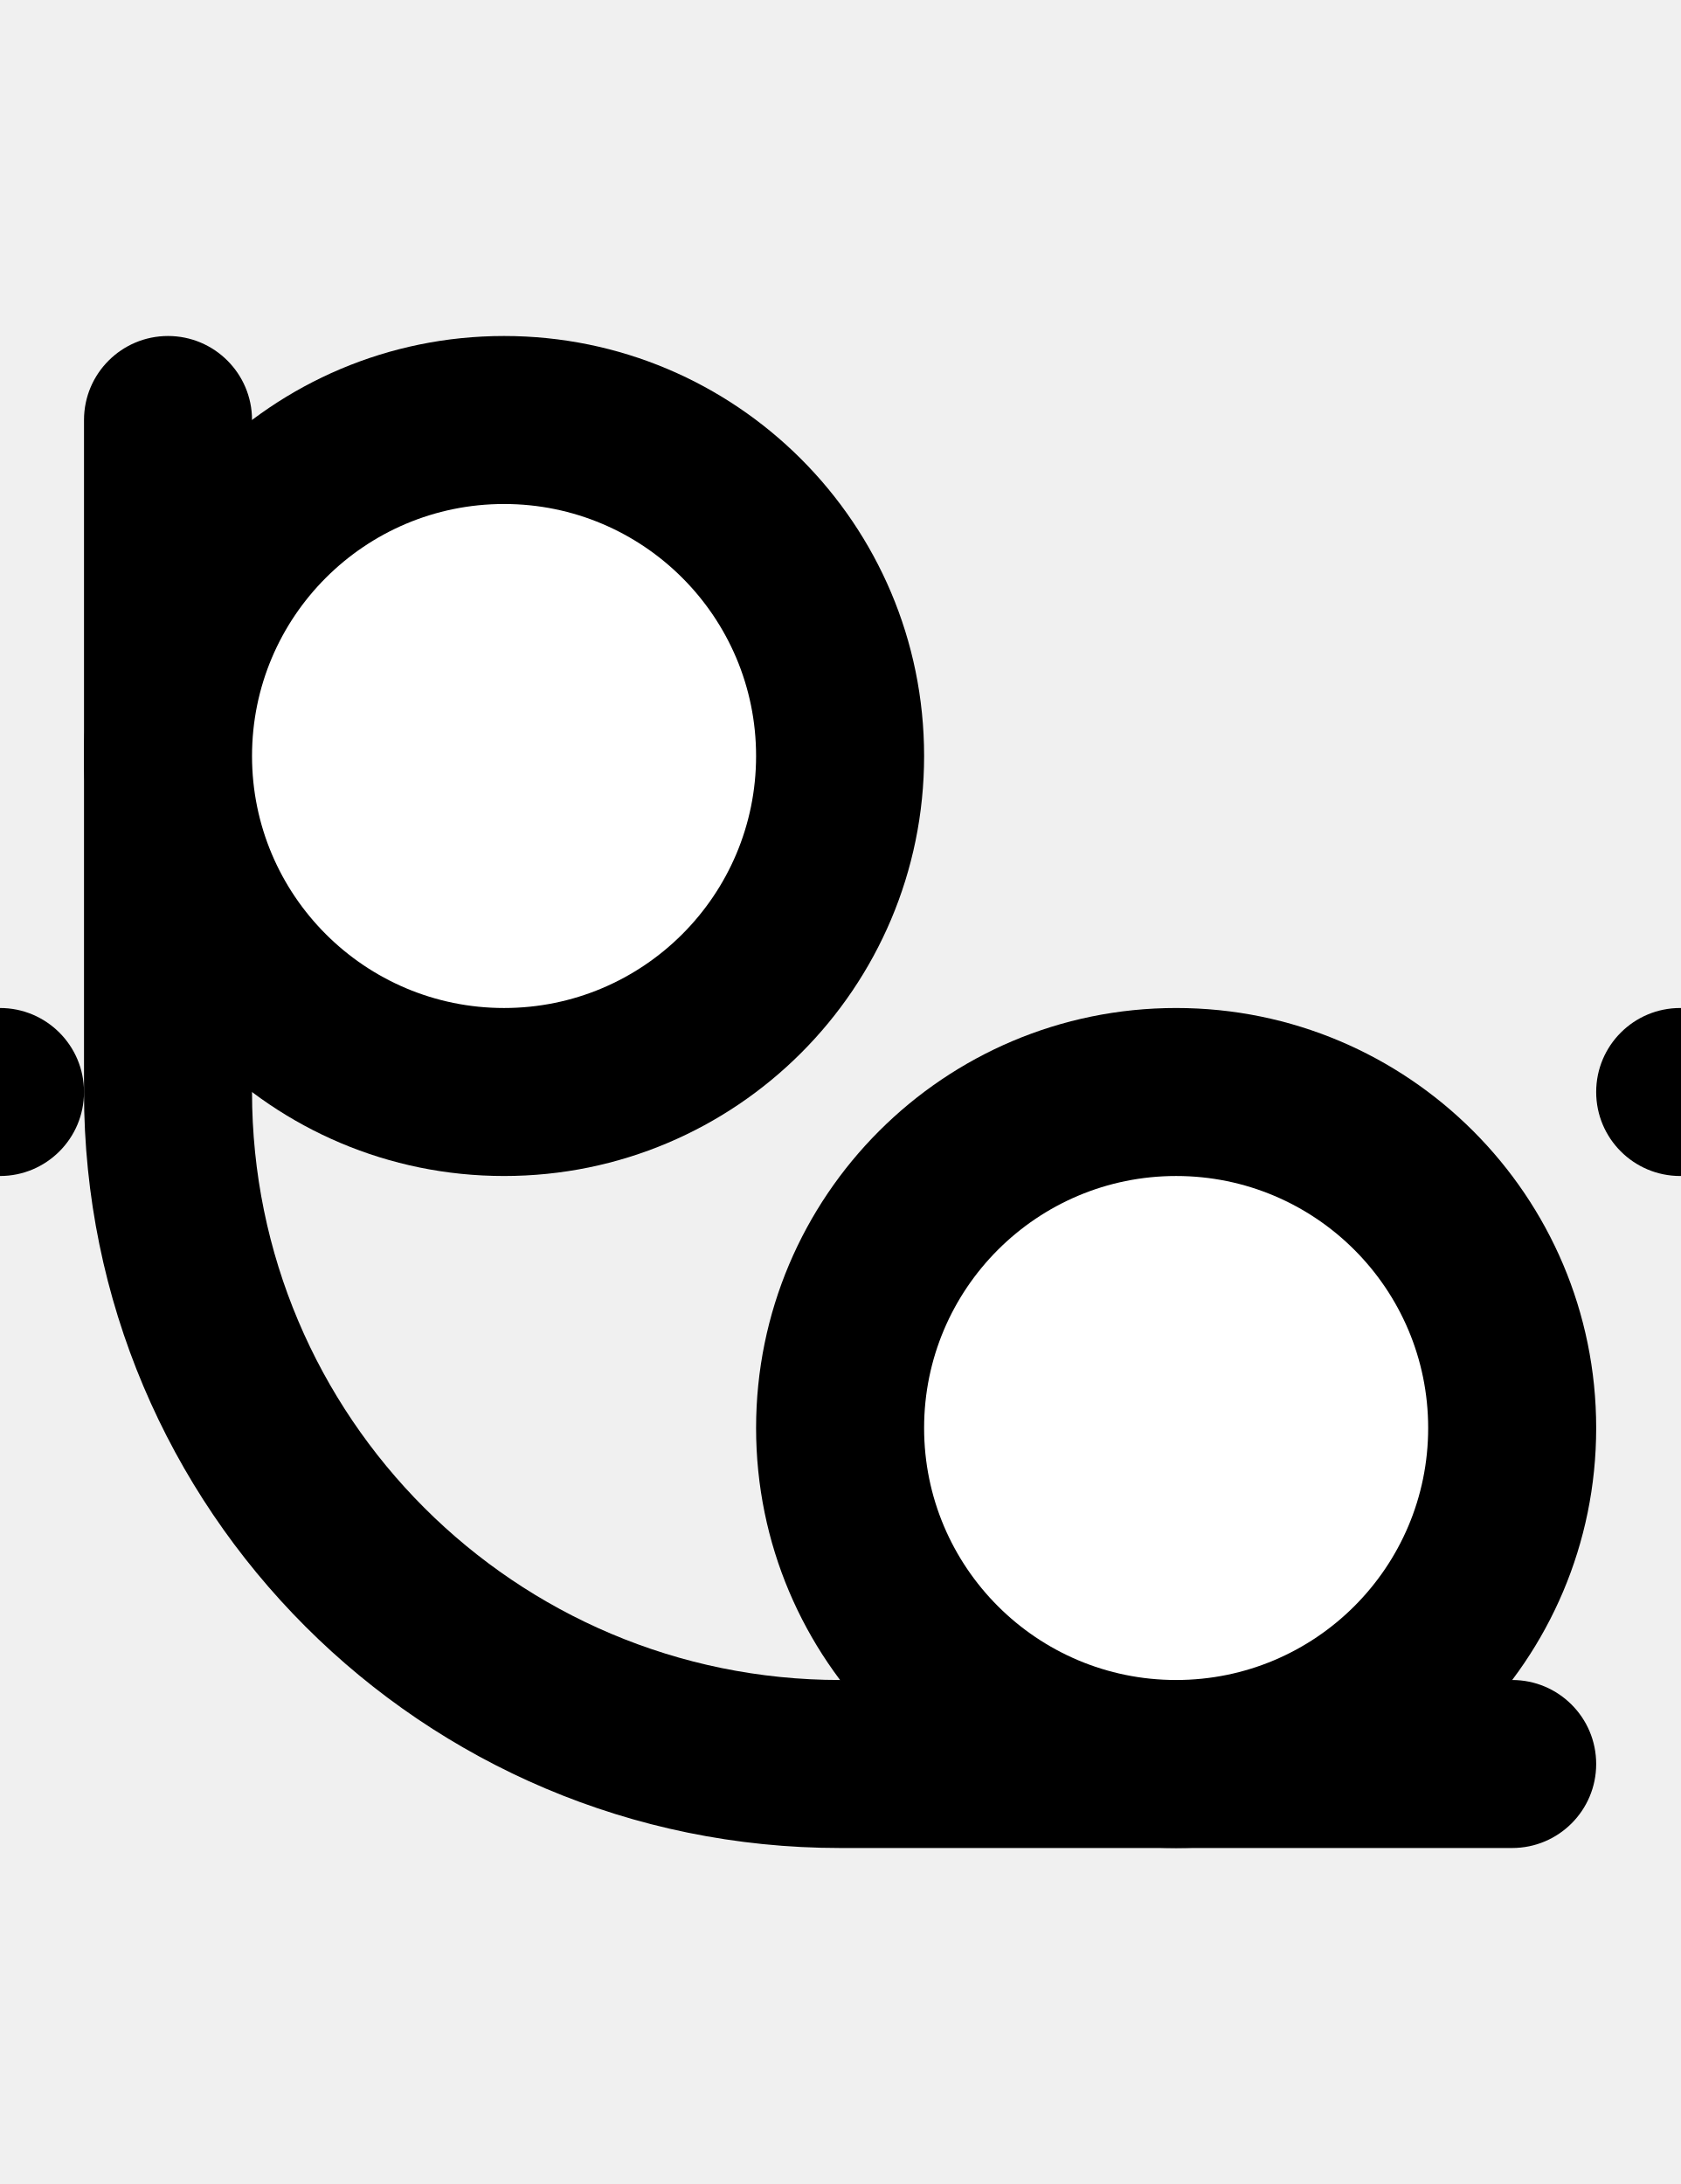
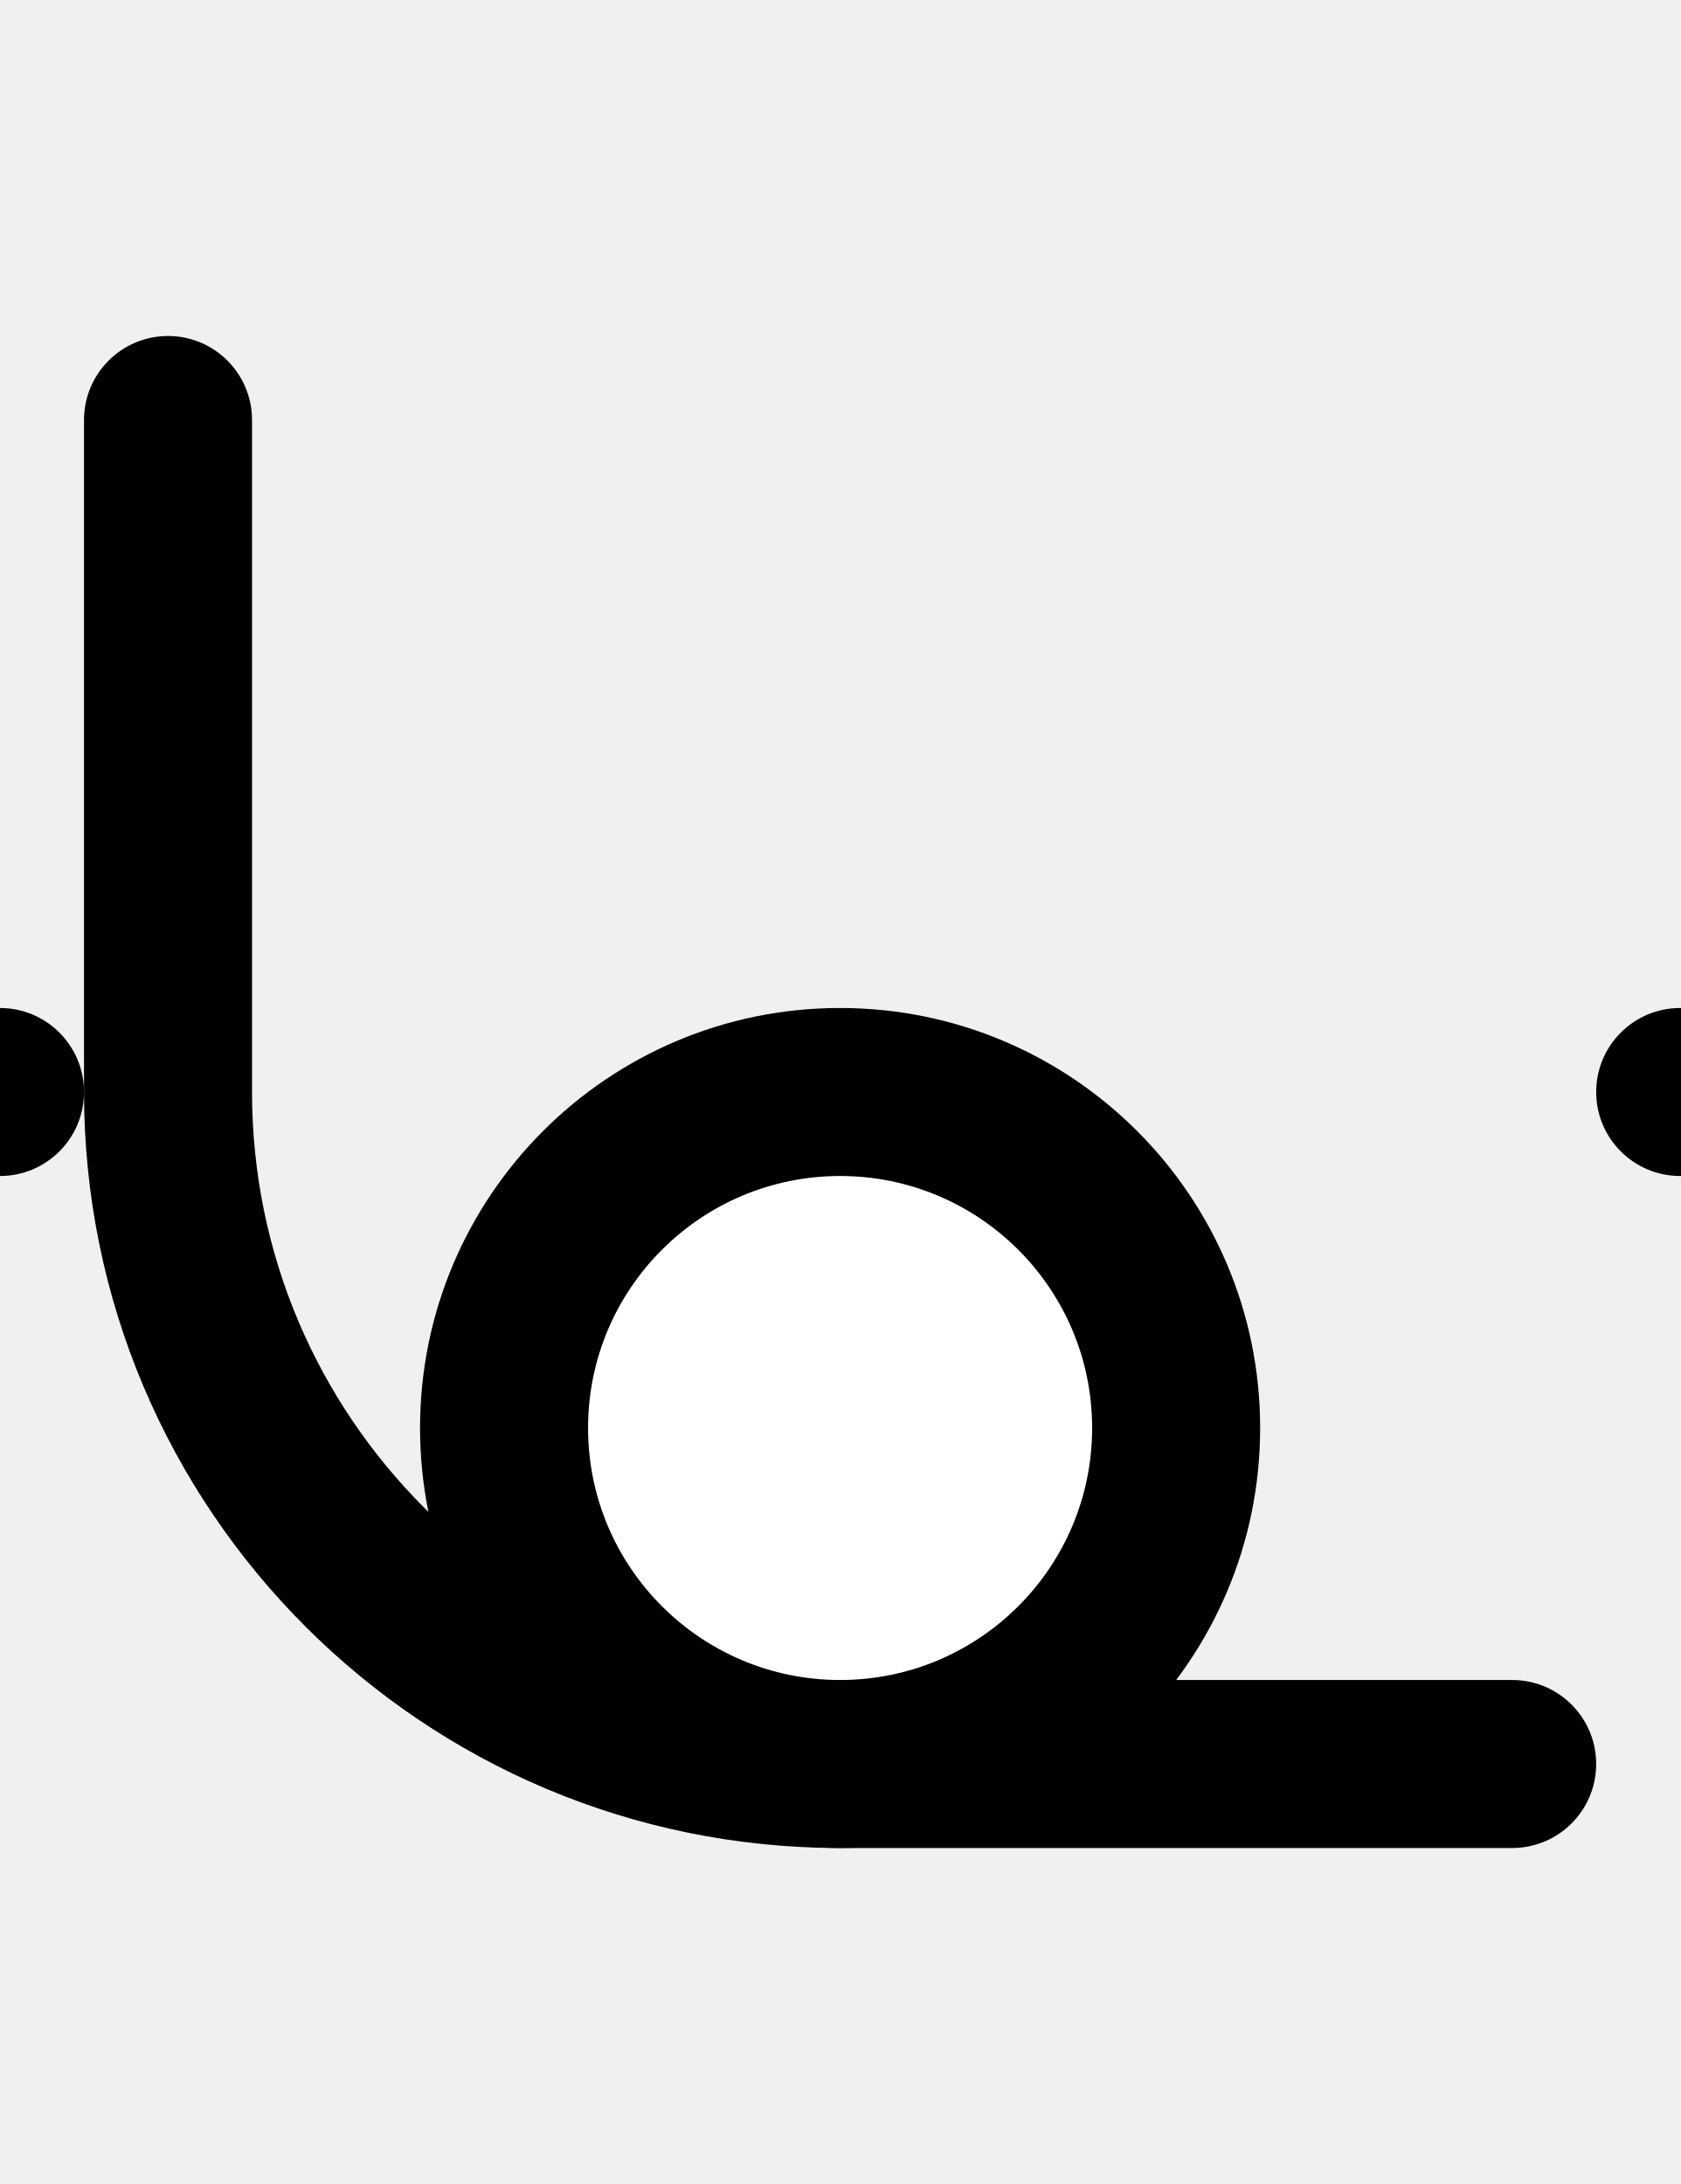
<svg xmlns="http://www.w3.org/2000/svg" width="500" height="650" version="1.1" id="svg4">
  <defs id="defs4" />
  <path d="M 50 100 A 25 25 0 0 0 25 125 L 25 325 A 225 225 0 0 0 250 550 L 450 550 A 25 25 0 0 0 475 525 A 25 25 0 0 0 450 500 L 250 500 A 175 175 0 0 1 75 325 L 75 125 A 25 25 0 0 0 50 100 z " id="path1" />
  <path id="circle1" d="M 25,325 A 25,25 0 0 1 0,350 25,25 0 0 1 -25,325 25,25 0 0 1 0,300 25,25 0 0 1 25,325 Z" />
  <path id="circle2" d="m 525,325 a 25,25 0 0 1 -25,25 25,25 0 0 1 -25,-25 25,25 0 0 1 25,-25 25,25 0 0 1 25,25 z" />
-   <path id="circle3" d="M 475,425 A 125,125 0 0 1 350,550 125,125 0 0 1 225,425 125,125 0 0 1 350,300 125,125 0 0 1 475,425 Z" />
-   <path id="circle4" style="fill:#ffffff" d="m 425,425 a 75,75 0 0 1 -75,75 75,75 0 0 1 -75,-75 75,75 0 0 1 75,-75 75,75 0 0 1 75,75 z" />
-   <path id="path4" d="M 275,225 A 125,125 0 0 1 150,350 125,125 0 0 1 25,225 125,125 0 0 1 150,100 125,125 0 0 1 275,225 Z" />
-   <path id="path5" style="fill:#ffffff" d="m 225,225 a 75,75 0 0 1 -75,75 75,75 0 0 1 -75,-75 75,75 0 0 1 75,-75 75,75 0 0 1 75,75 z" />
+   <path id="circle3" d="M 375,425 A 125,125 0 0 1 250,550 125,125 0 0 1 125,425 125,125 0 0 1 250,300 125,125 0 0 1 375,425 Z" />
+   <path id="circle4" style="fill:#ffffff" d="m 325,425 a 75,75 0 0 1 -75,75 75,75 0 0 1 -75,-75 75,75 0 0 1 75,-75 75,75 0 0 1 75,75 z" />
</svg>
